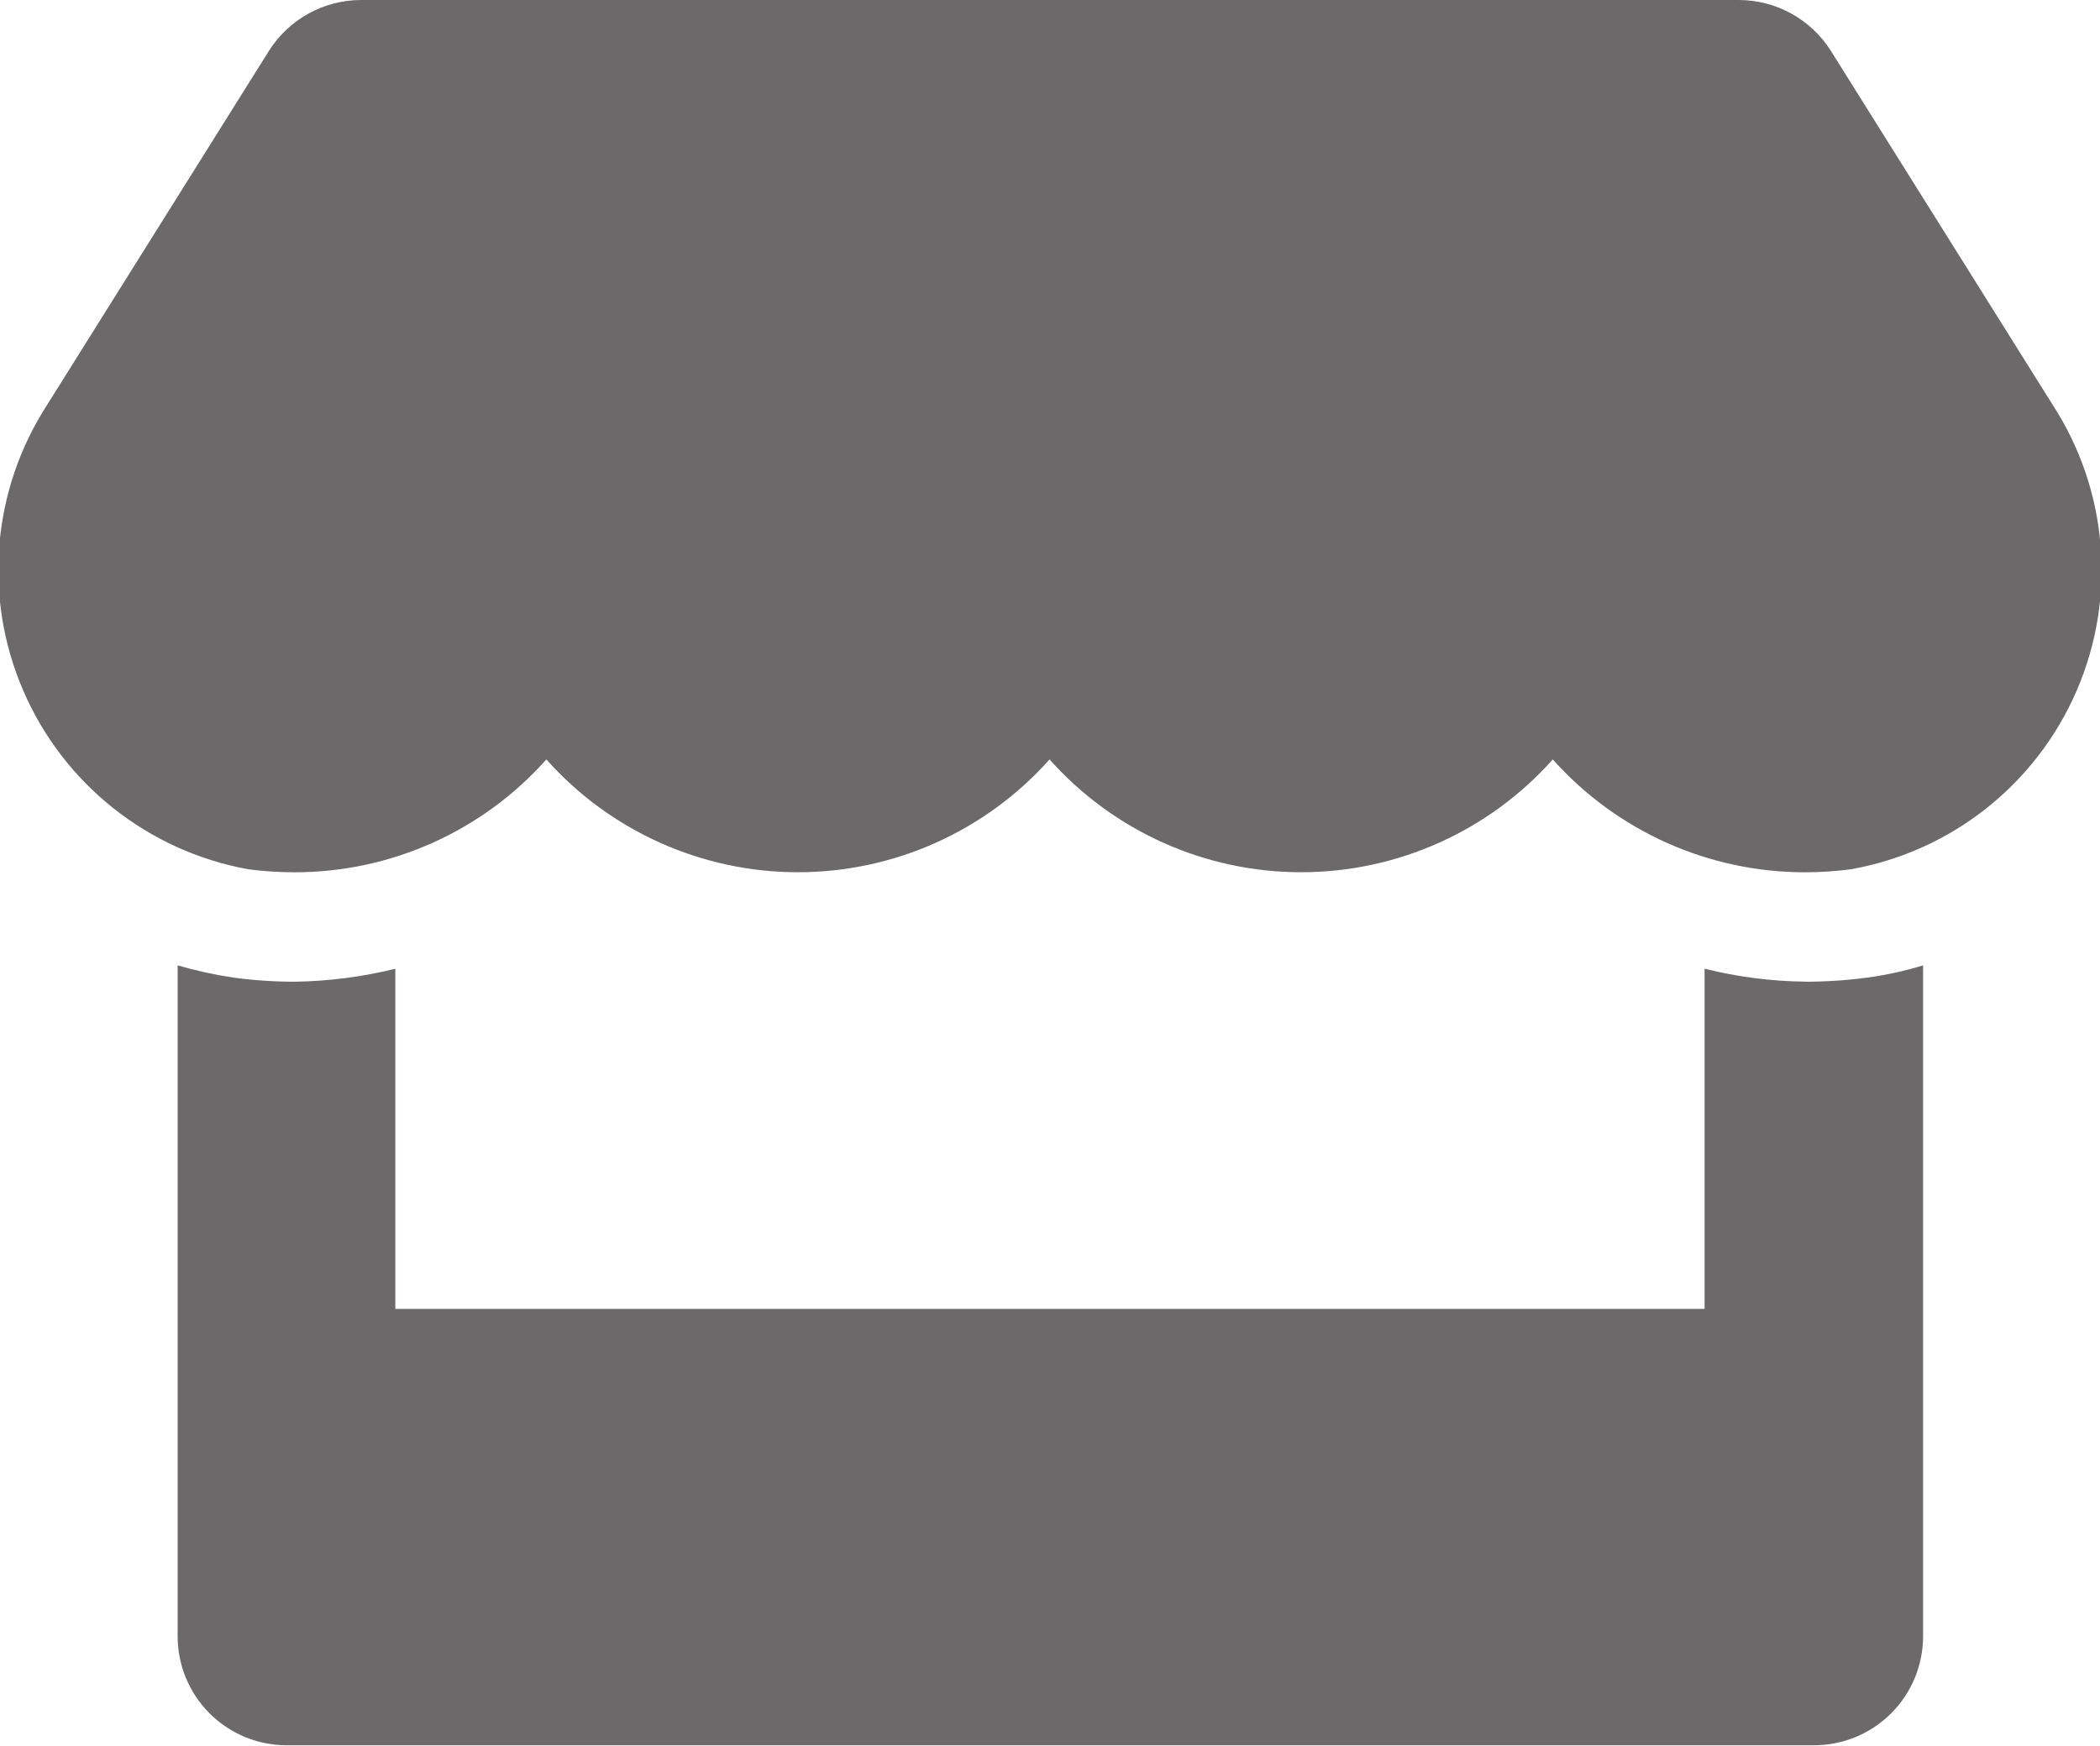
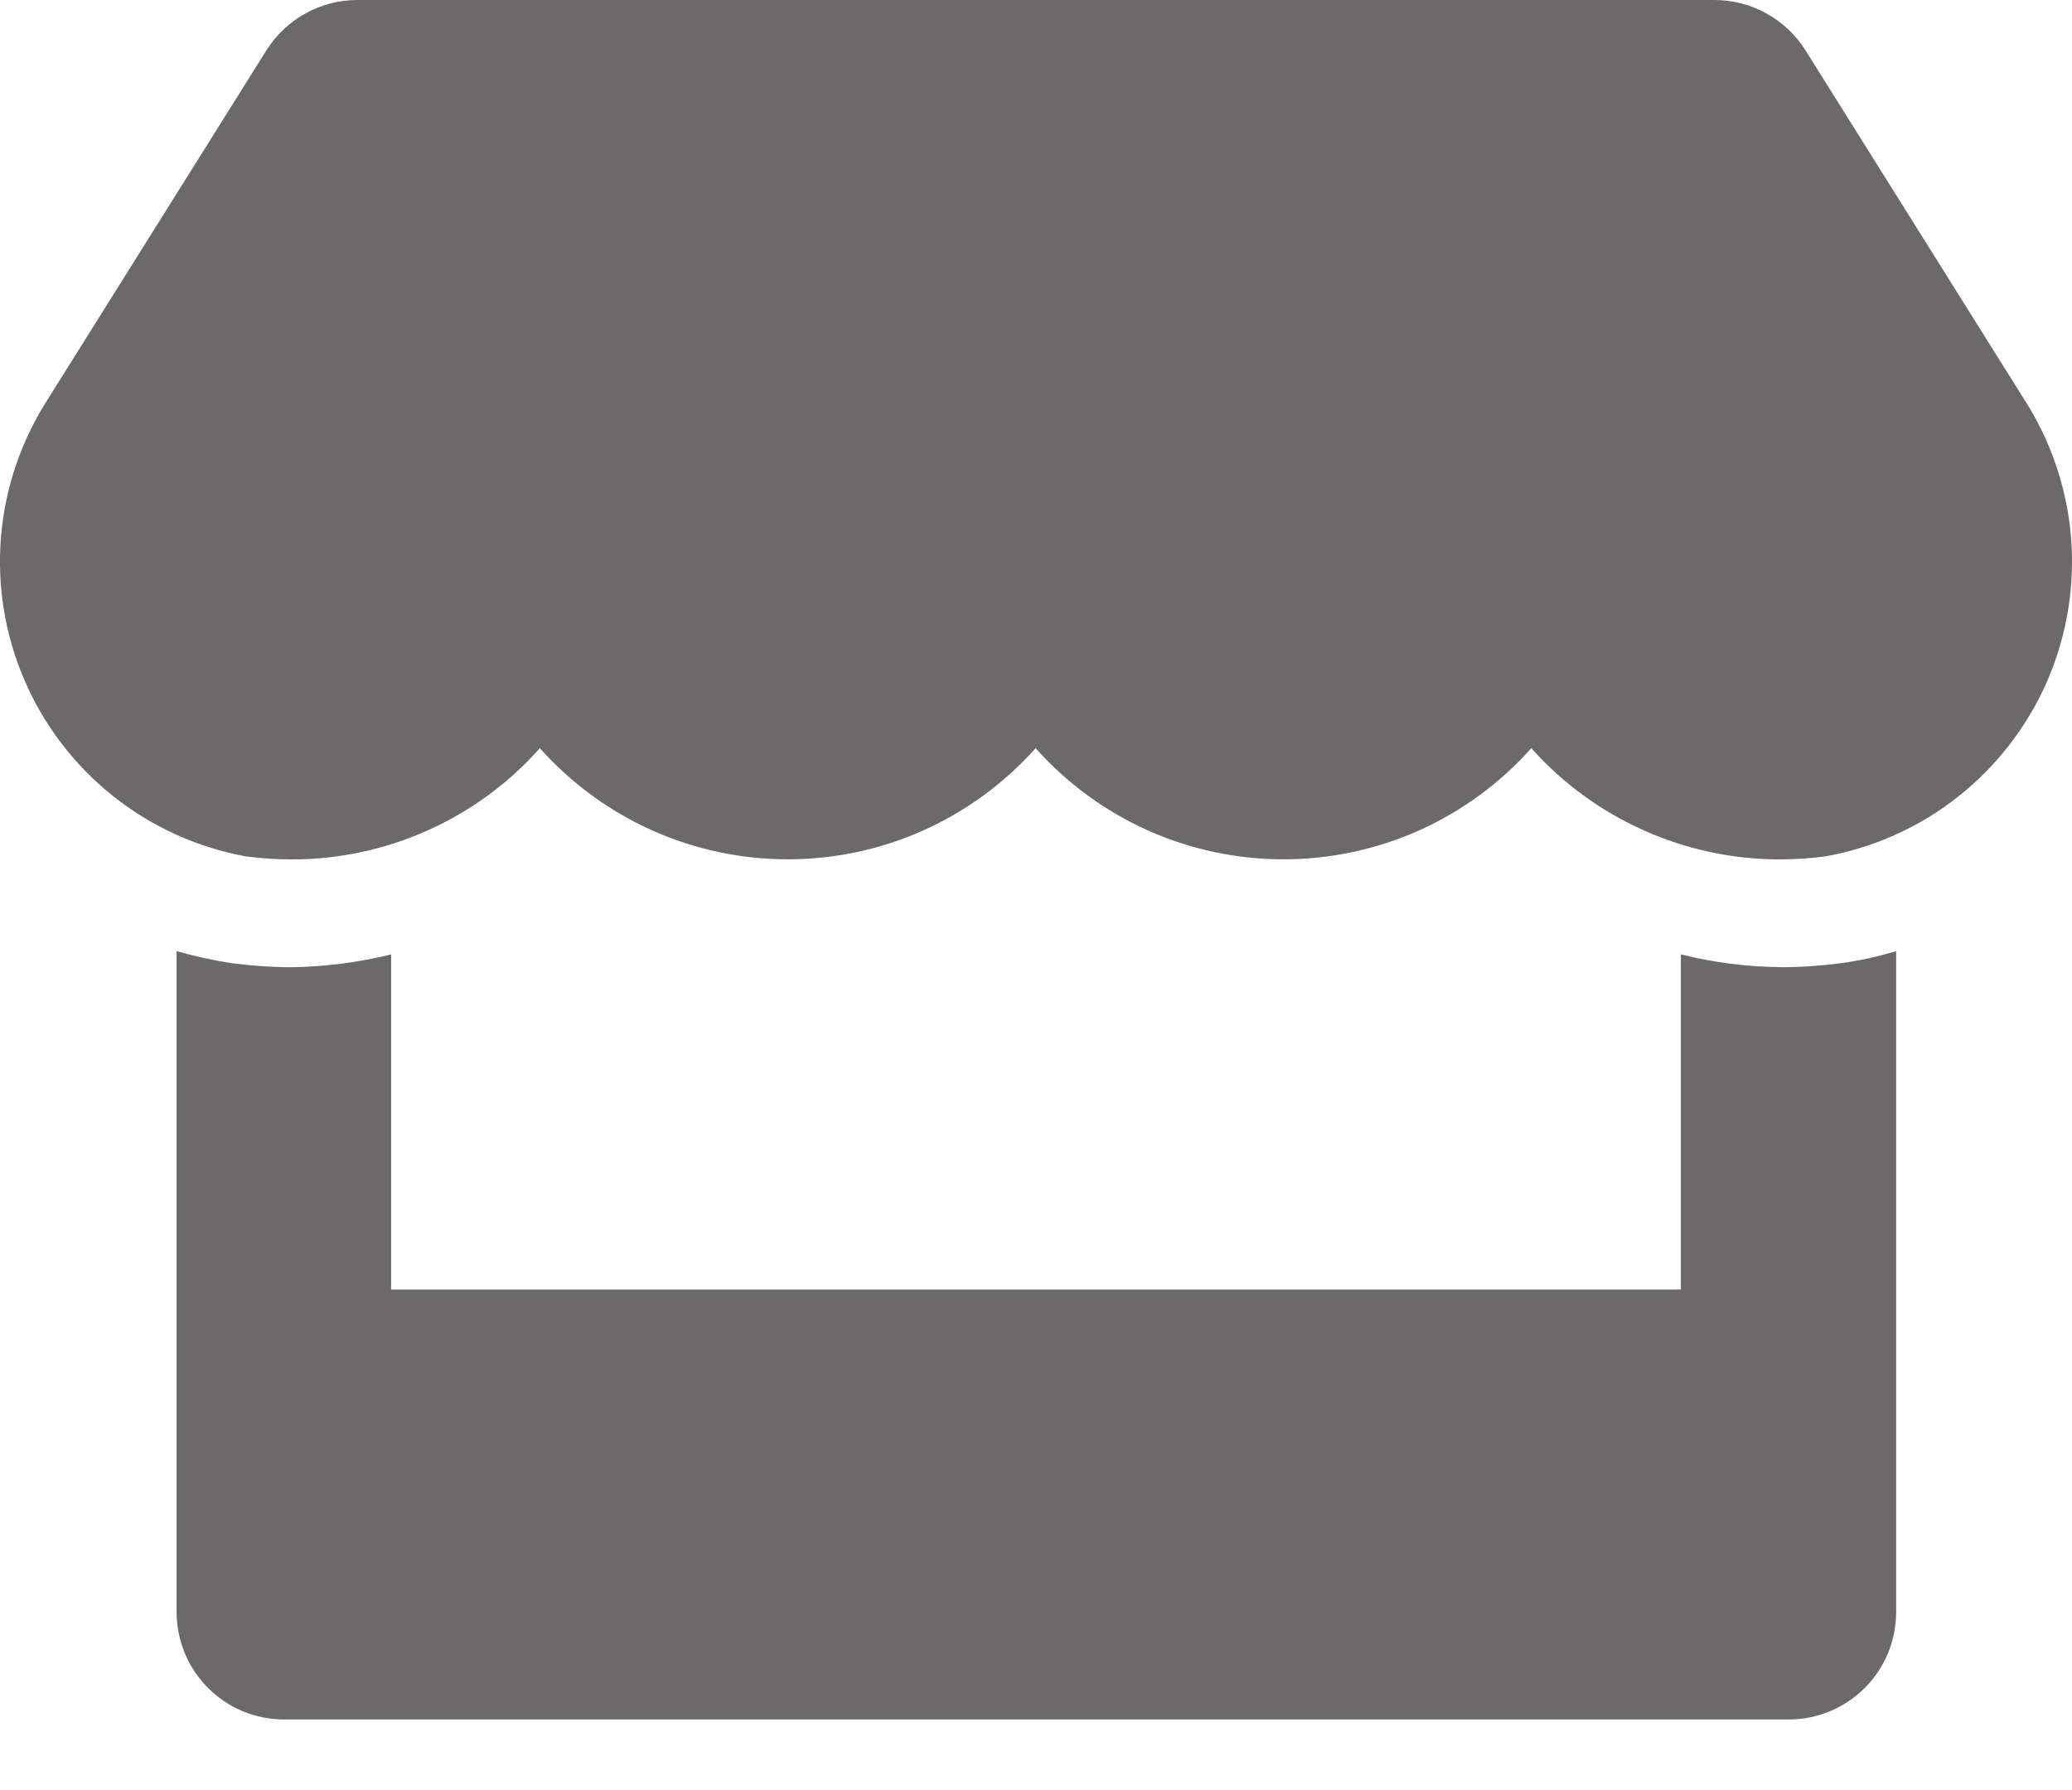
- <svg xmlns="http://www.w3.org/2000/svg" width="24" height="19.95" viewBox="0 0 24 19.95">
-   <path id="Icon_awesome-store" data-name="Icon awesome-store" d="M23.459,4.621,20.93.584A1.247,1.247,0,0,0,19.874,0H4.132A1.247,1.247,0,0,0,3.076.584L.547,4.621A3.476,3.476,0,0,0,2.838,9.936a4.049,4.049,0,0,0,.534.035,3.848,3.848,0,0,0,2.876-1.29,3.851,3.851,0,0,0,5.751,0,3.851,3.851,0,0,0,5.751,0,3.86,3.86,0,0,0,2.876,1.29,4.006,4.006,0,0,0,.534-.035A3.473,3.473,0,0,0,23.459,4.621Zm-2.825,6.6a4.944,4.944,0,0,1-1.149-.148v3.889H4.522V11.074a5.162,5.162,0,0,1-1.149.148,5.258,5.258,0,0,1-.7-.047,4.9,4.9,0,0,1-.639-.14V18.7A1.246,1.246,0,0,0,3.279,19.95H20.735A1.246,1.246,0,0,0,21.982,18.7V11.035a3.979,3.979,0,0,1-.639.14A5.419,5.419,0,0,1,20.634,11.222Z" transform="translate(-0.004)" fill="#6b6969" />
+ <svg xmlns="http://www.w3.org/2000/svg" width="22" height="19" viewBox="0 0 22 19" fill="none">
+   <path d="M21.485 4.229L19.17 0.534C19.067 0.371 18.925 0.236 18.756 0.143C18.587 0.049 18.396 2.22962e-05 18.203 0L3.796 0C3.602 2.22962e-05 3.412 0.049 3.243 0.143C3.074 0.236 2.932 0.371 2.829 0.534L0.514 4.229C0.229 4.669 0.056 5.172 0.011 5.694C-0.033 6.217 0.052 6.742 0.26 7.223C0.467 7.705 0.791 8.127 1.201 8.454C1.611 8.78 2.096 9 2.611 9.094C2.773 9.115 2.937 9.126 3.1 9.126C3.597 9.126 4.089 9.021 4.543 8.817C4.996 8.614 5.402 8.317 5.732 7.945C6.063 8.316 6.468 8.613 6.922 8.817C7.375 9.02 7.867 9.125 8.364 9.125C8.861 9.125 9.353 9.02 9.806 8.817C10.26 8.613 10.665 8.316 10.996 7.945C11.326 8.316 11.732 8.613 12.185 8.817C12.639 9.02 13.13 9.125 13.628 9.125C14.125 9.125 14.616 9.02 15.07 8.817C15.523 8.613 15.929 8.316 16.259 7.945C16.59 8.316 16.996 8.613 17.45 8.816C17.903 9.02 18.395 9.125 18.892 9.126C19.055 9.126 19.218 9.115 19.38 9.094C19.897 9.002 20.383 8.783 20.794 8.457C21.206 8.131 21.53 7.708 21.739 7.227C21.947 6.745 22.033 6.219 21.989 5.696C21.944 5.173 21.771 4.669 21.485 4.229V4.229ZM18.899 10.27C18.544 10.266 18.191 10.221 17.847 10.134V13.694H4.153V10.135C3.808 10.22 3.455 10.265 3.101 10.271C2.887 10.271 2.673 10.256 2.46 10.228C2.263 10.198 2.067 10.155 1.875 10.1V17.115C1.875 17.265 1.904 17.414 1.961 17.552C2.018 17.691 2.102 17.817 2.208 17.923C2.314 18.03 2.439 18.114 2.578 18.172C2.716 18.229 2.865 18.259 3.015 18.259H18.991C19.142 18.259 19.29 18.23 19.429 18.172C19.568 18.115 19.694 18.03 19.8 17.924C19.906 17.818 19.99 17.692 20.047 17.553C20.104 17.414 20.133 17.265 20.133 17.115V10.1C19.942 10.158 19.746 10.201 19.548 10.228C19.333 10.256 19.116 10.271 18.899 10.271V10.27Z" fill="#6B6969" />
</svg>
